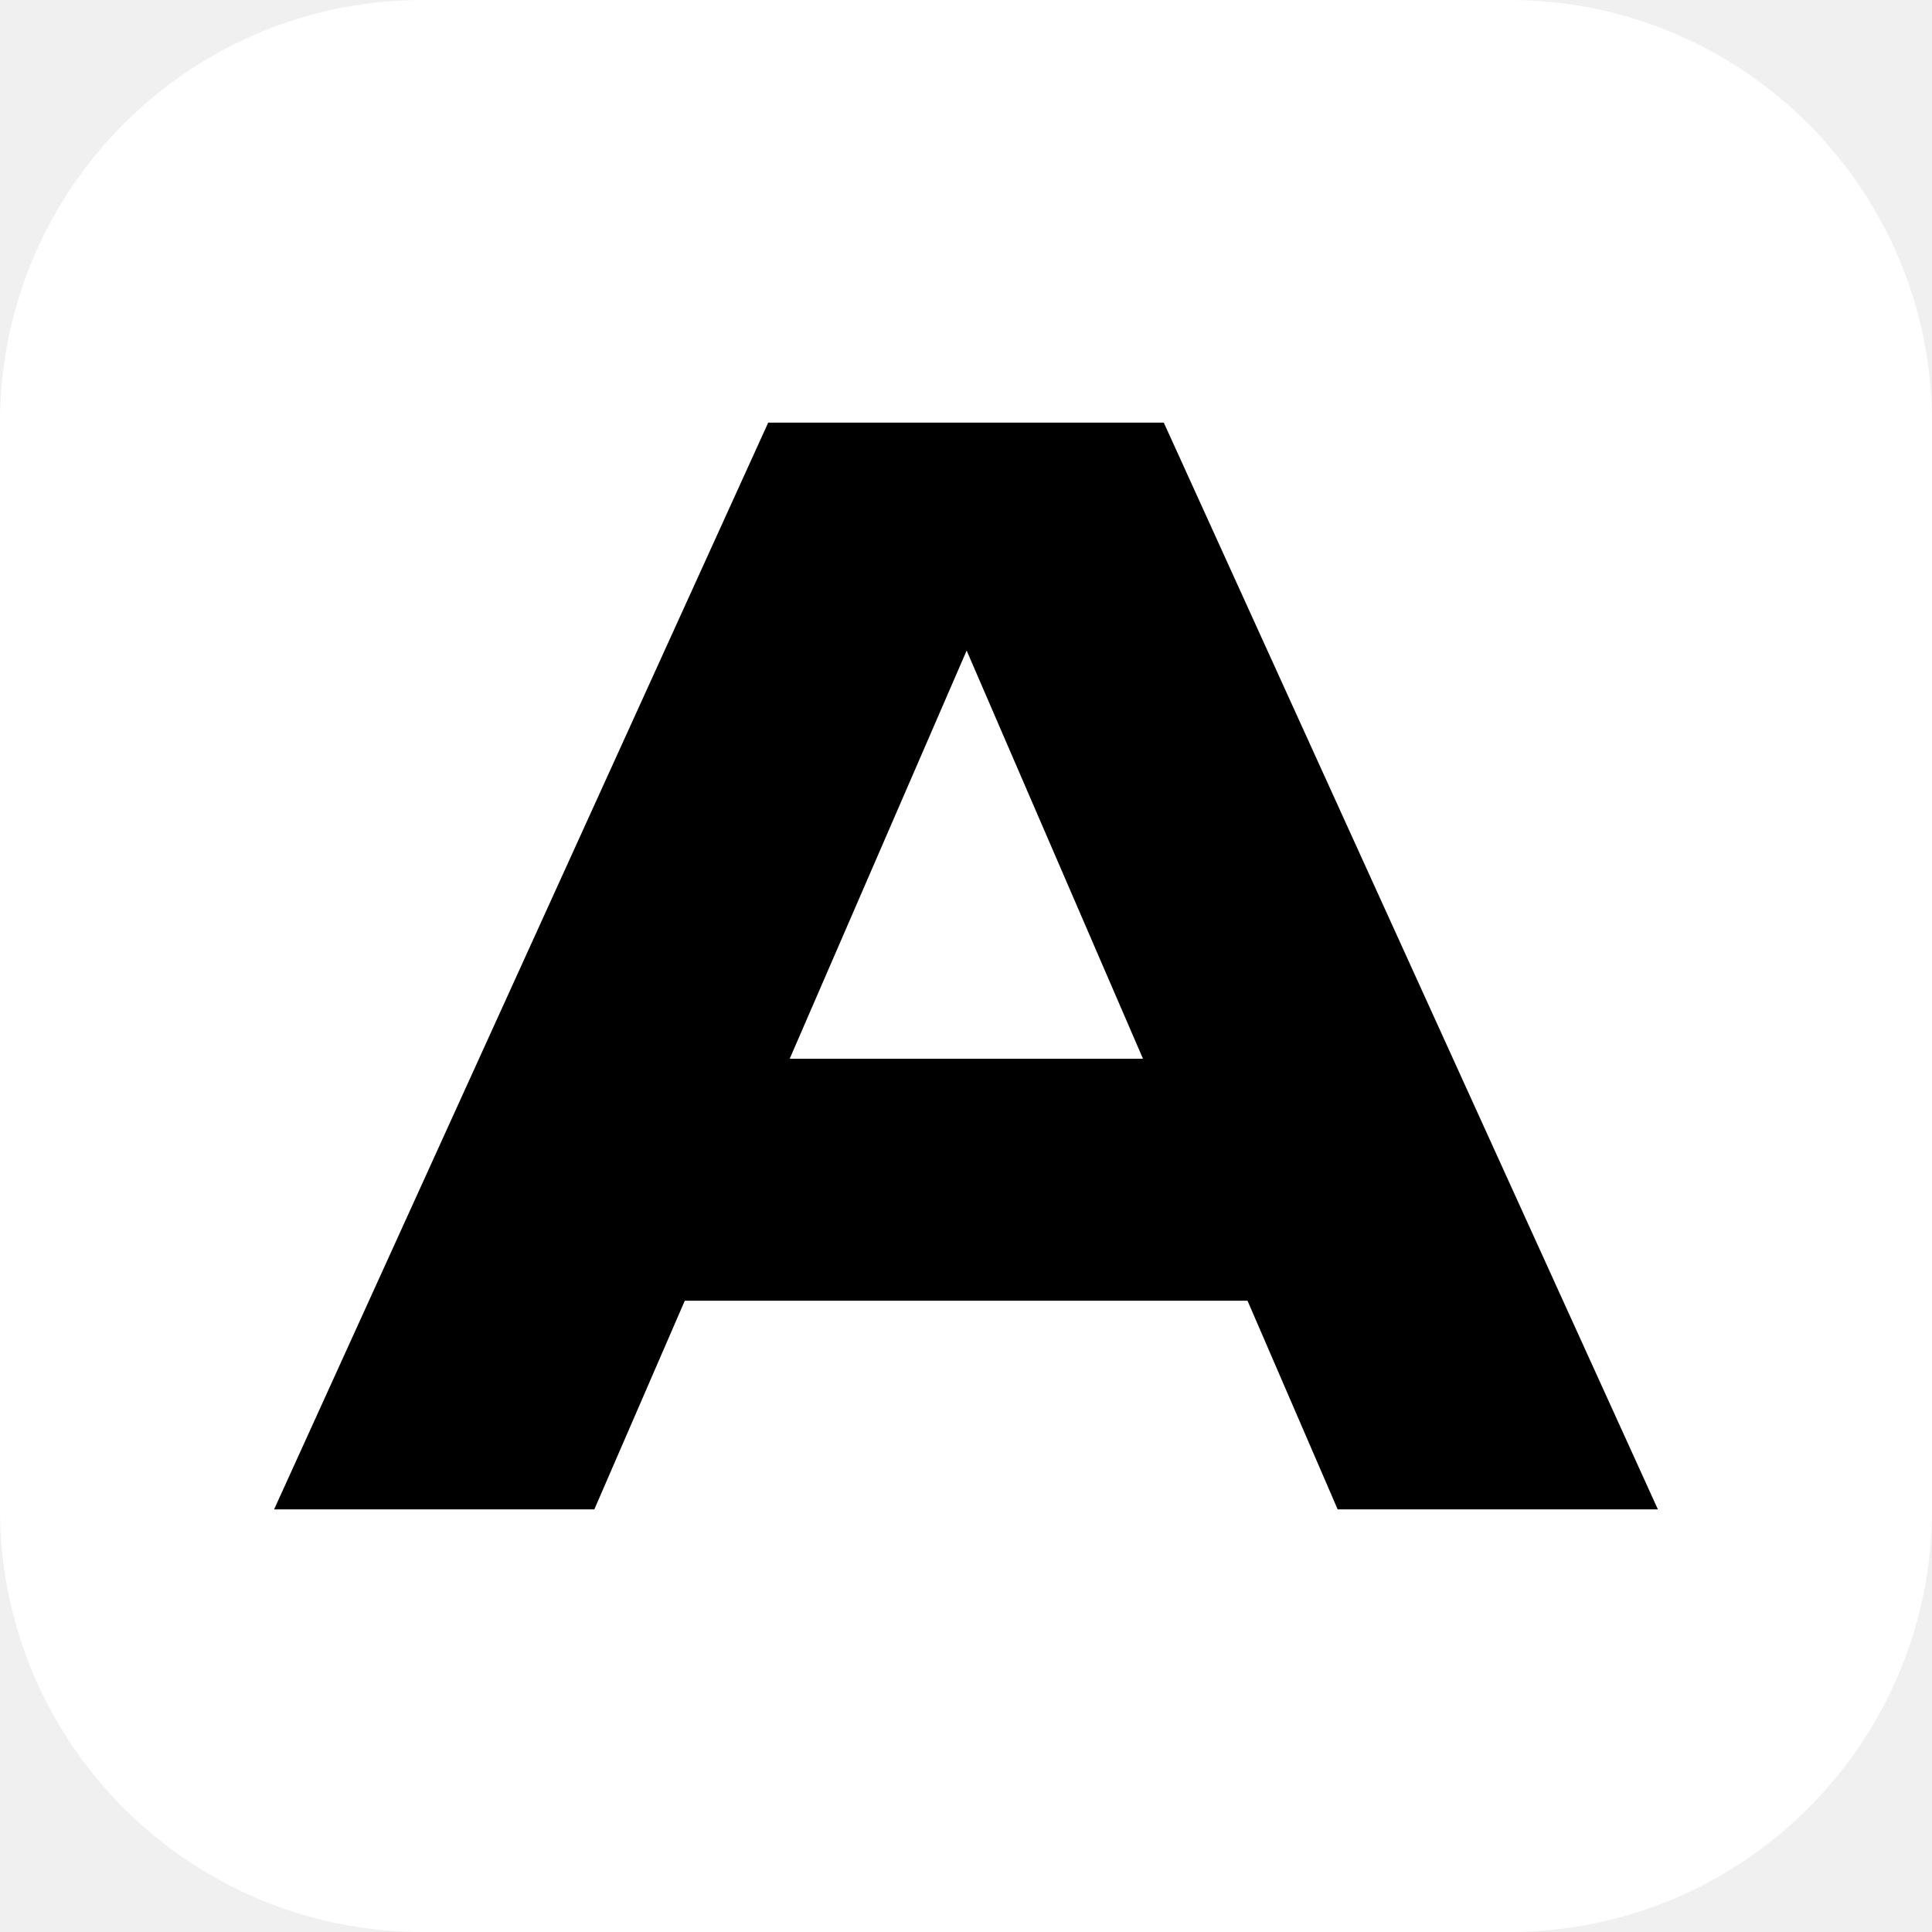
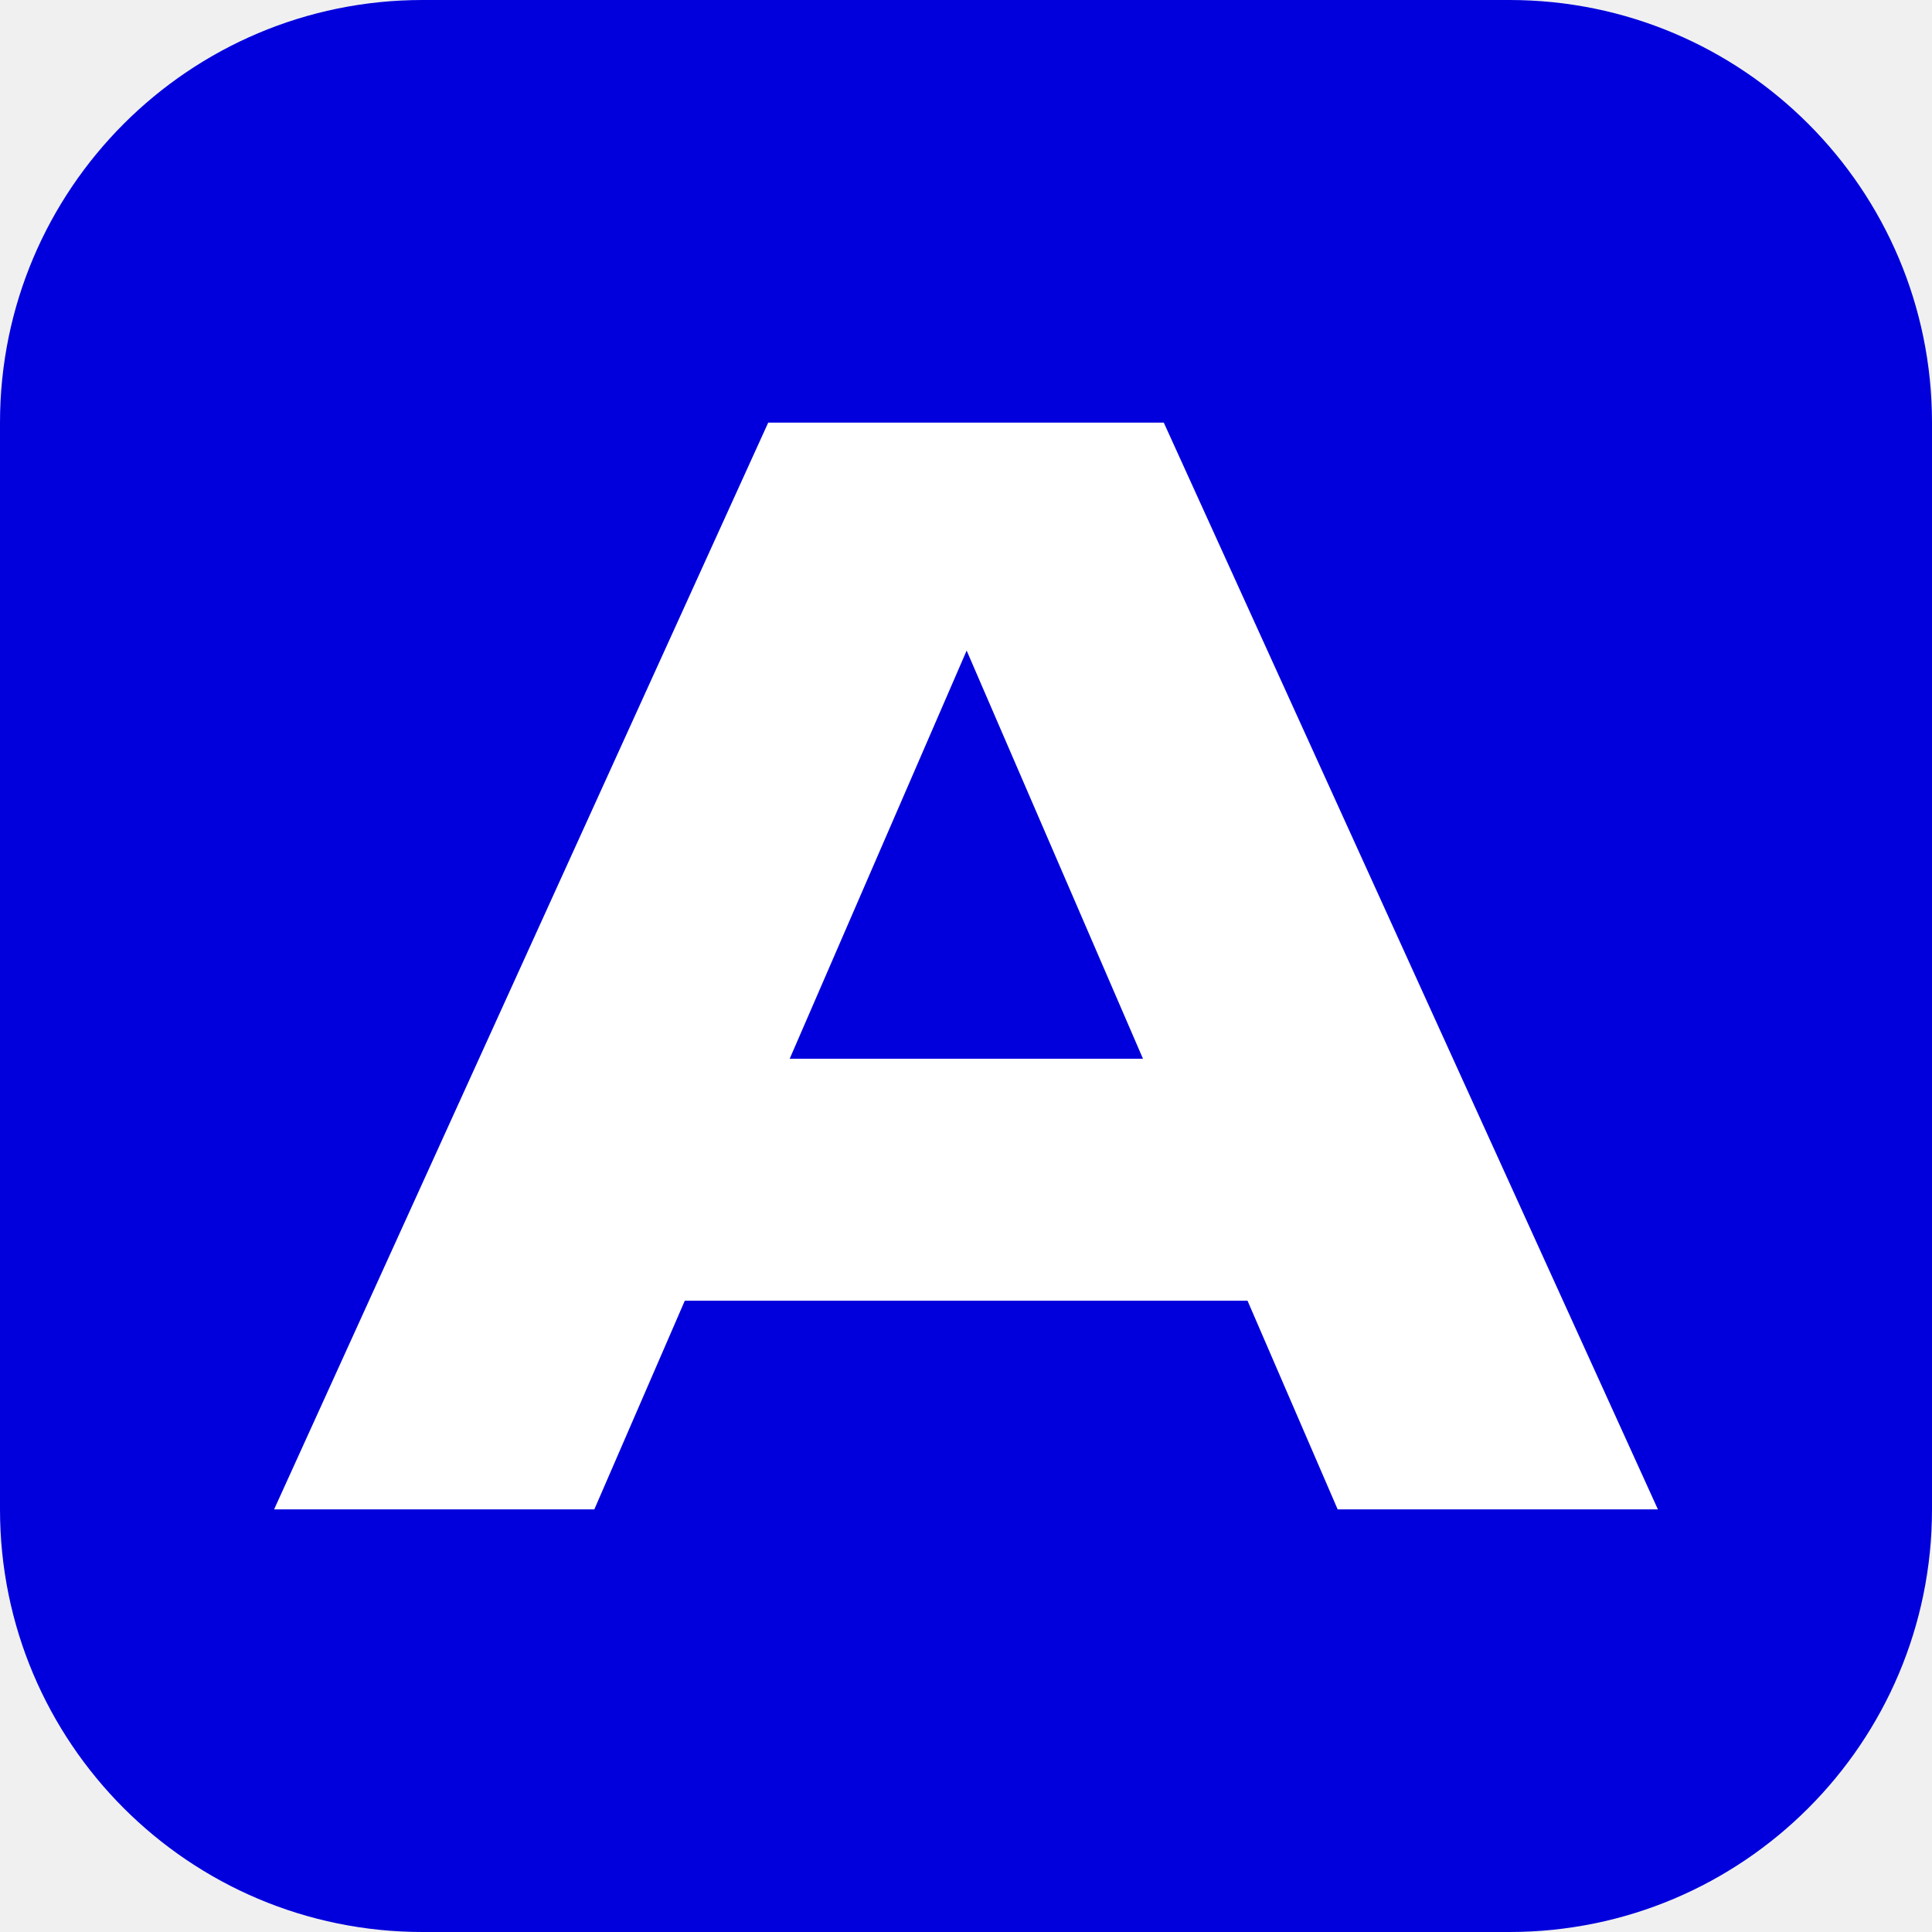
<svg xmlns="http://www.w3.org/2000/svg" viewBox="0 0 32 32">
-   <rect width="32" height="32" rx="7" fill="#ffffff" />
-   <path transform="translate(4.54 5.2) scale(2)" d="M2.58 8.172V6.168H8.784V8.172H2.58ZM7.368 0.9L11.46 9.9H8.808L5.376 1.956H6.096L2.652 9.9H0L4.092 0.9H7.368Z" fill="#000000" />
+   <rect width="32" height="32" rx="7" fill="#0100DD" />
+   <path transform="translate(4.54 5.2) scale(2)" d="M2.58 8.172V6.168H8.784V8.172H2.58ZM7.368 0.9L11.46 9.9H8.808L5.376 1.956H6.096L2.652 9.9H0L4.092 0.9H7.368Z" fill="#FFFFFF" />
</svg>
